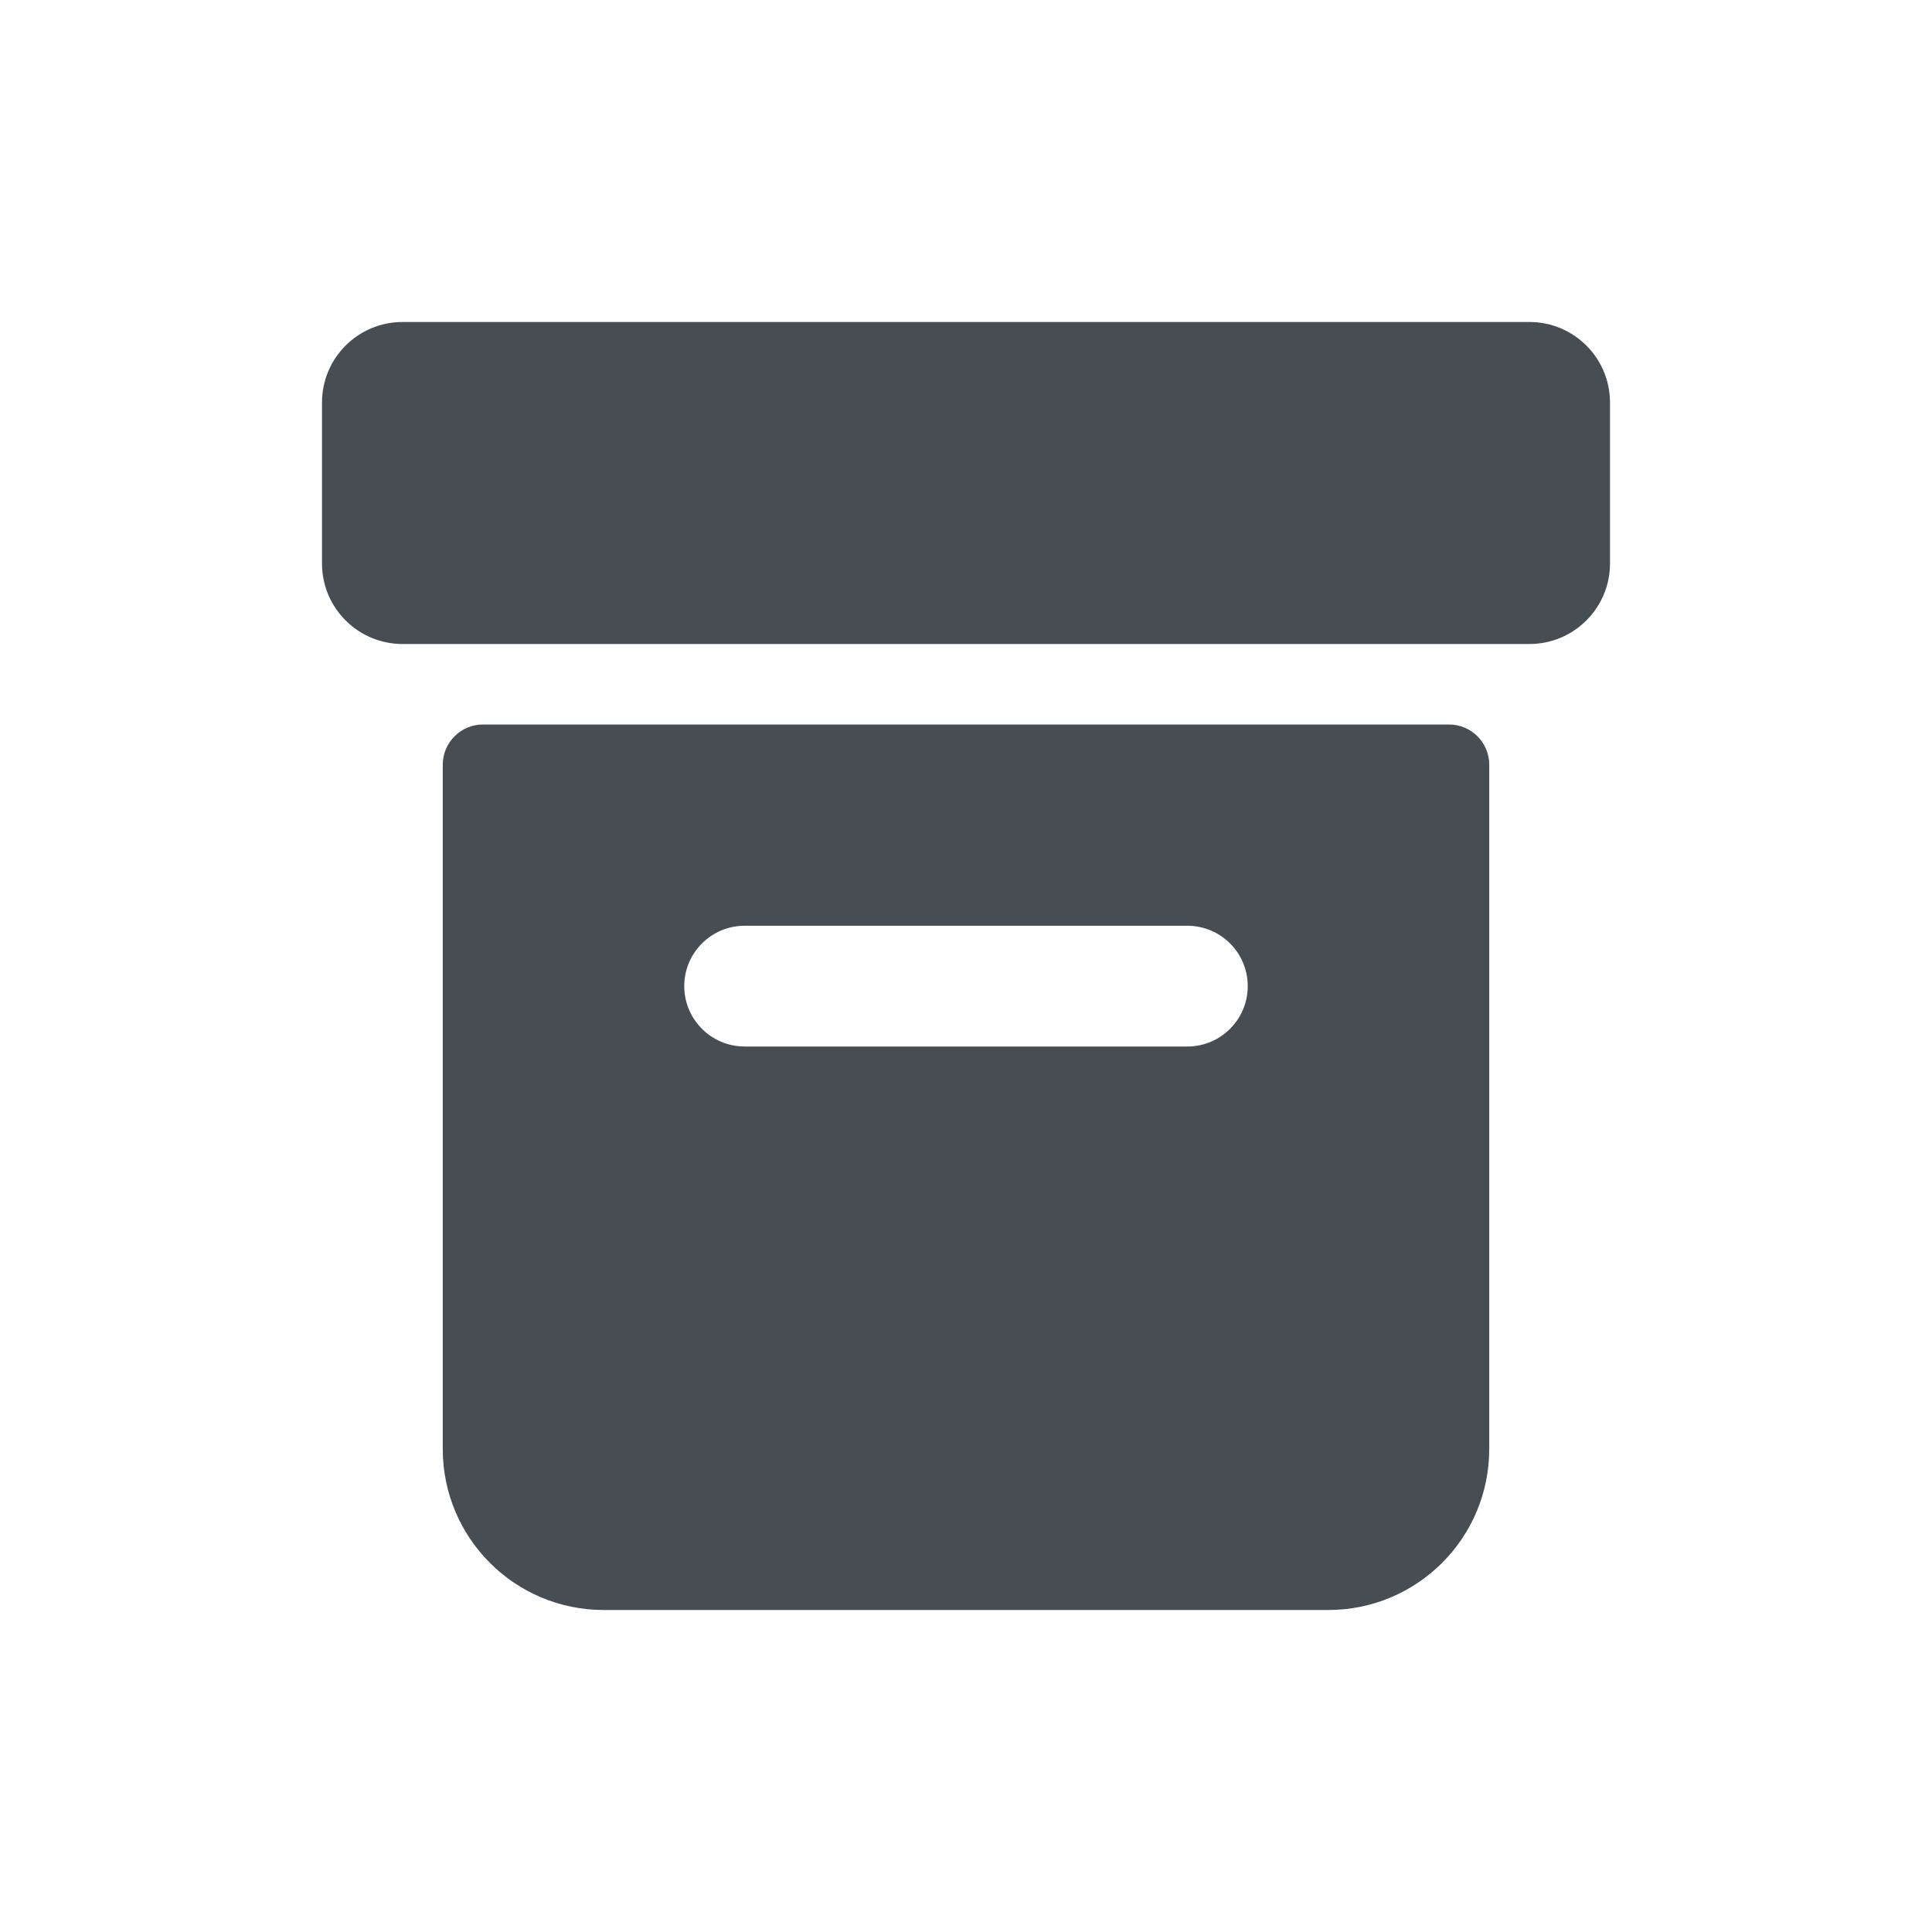
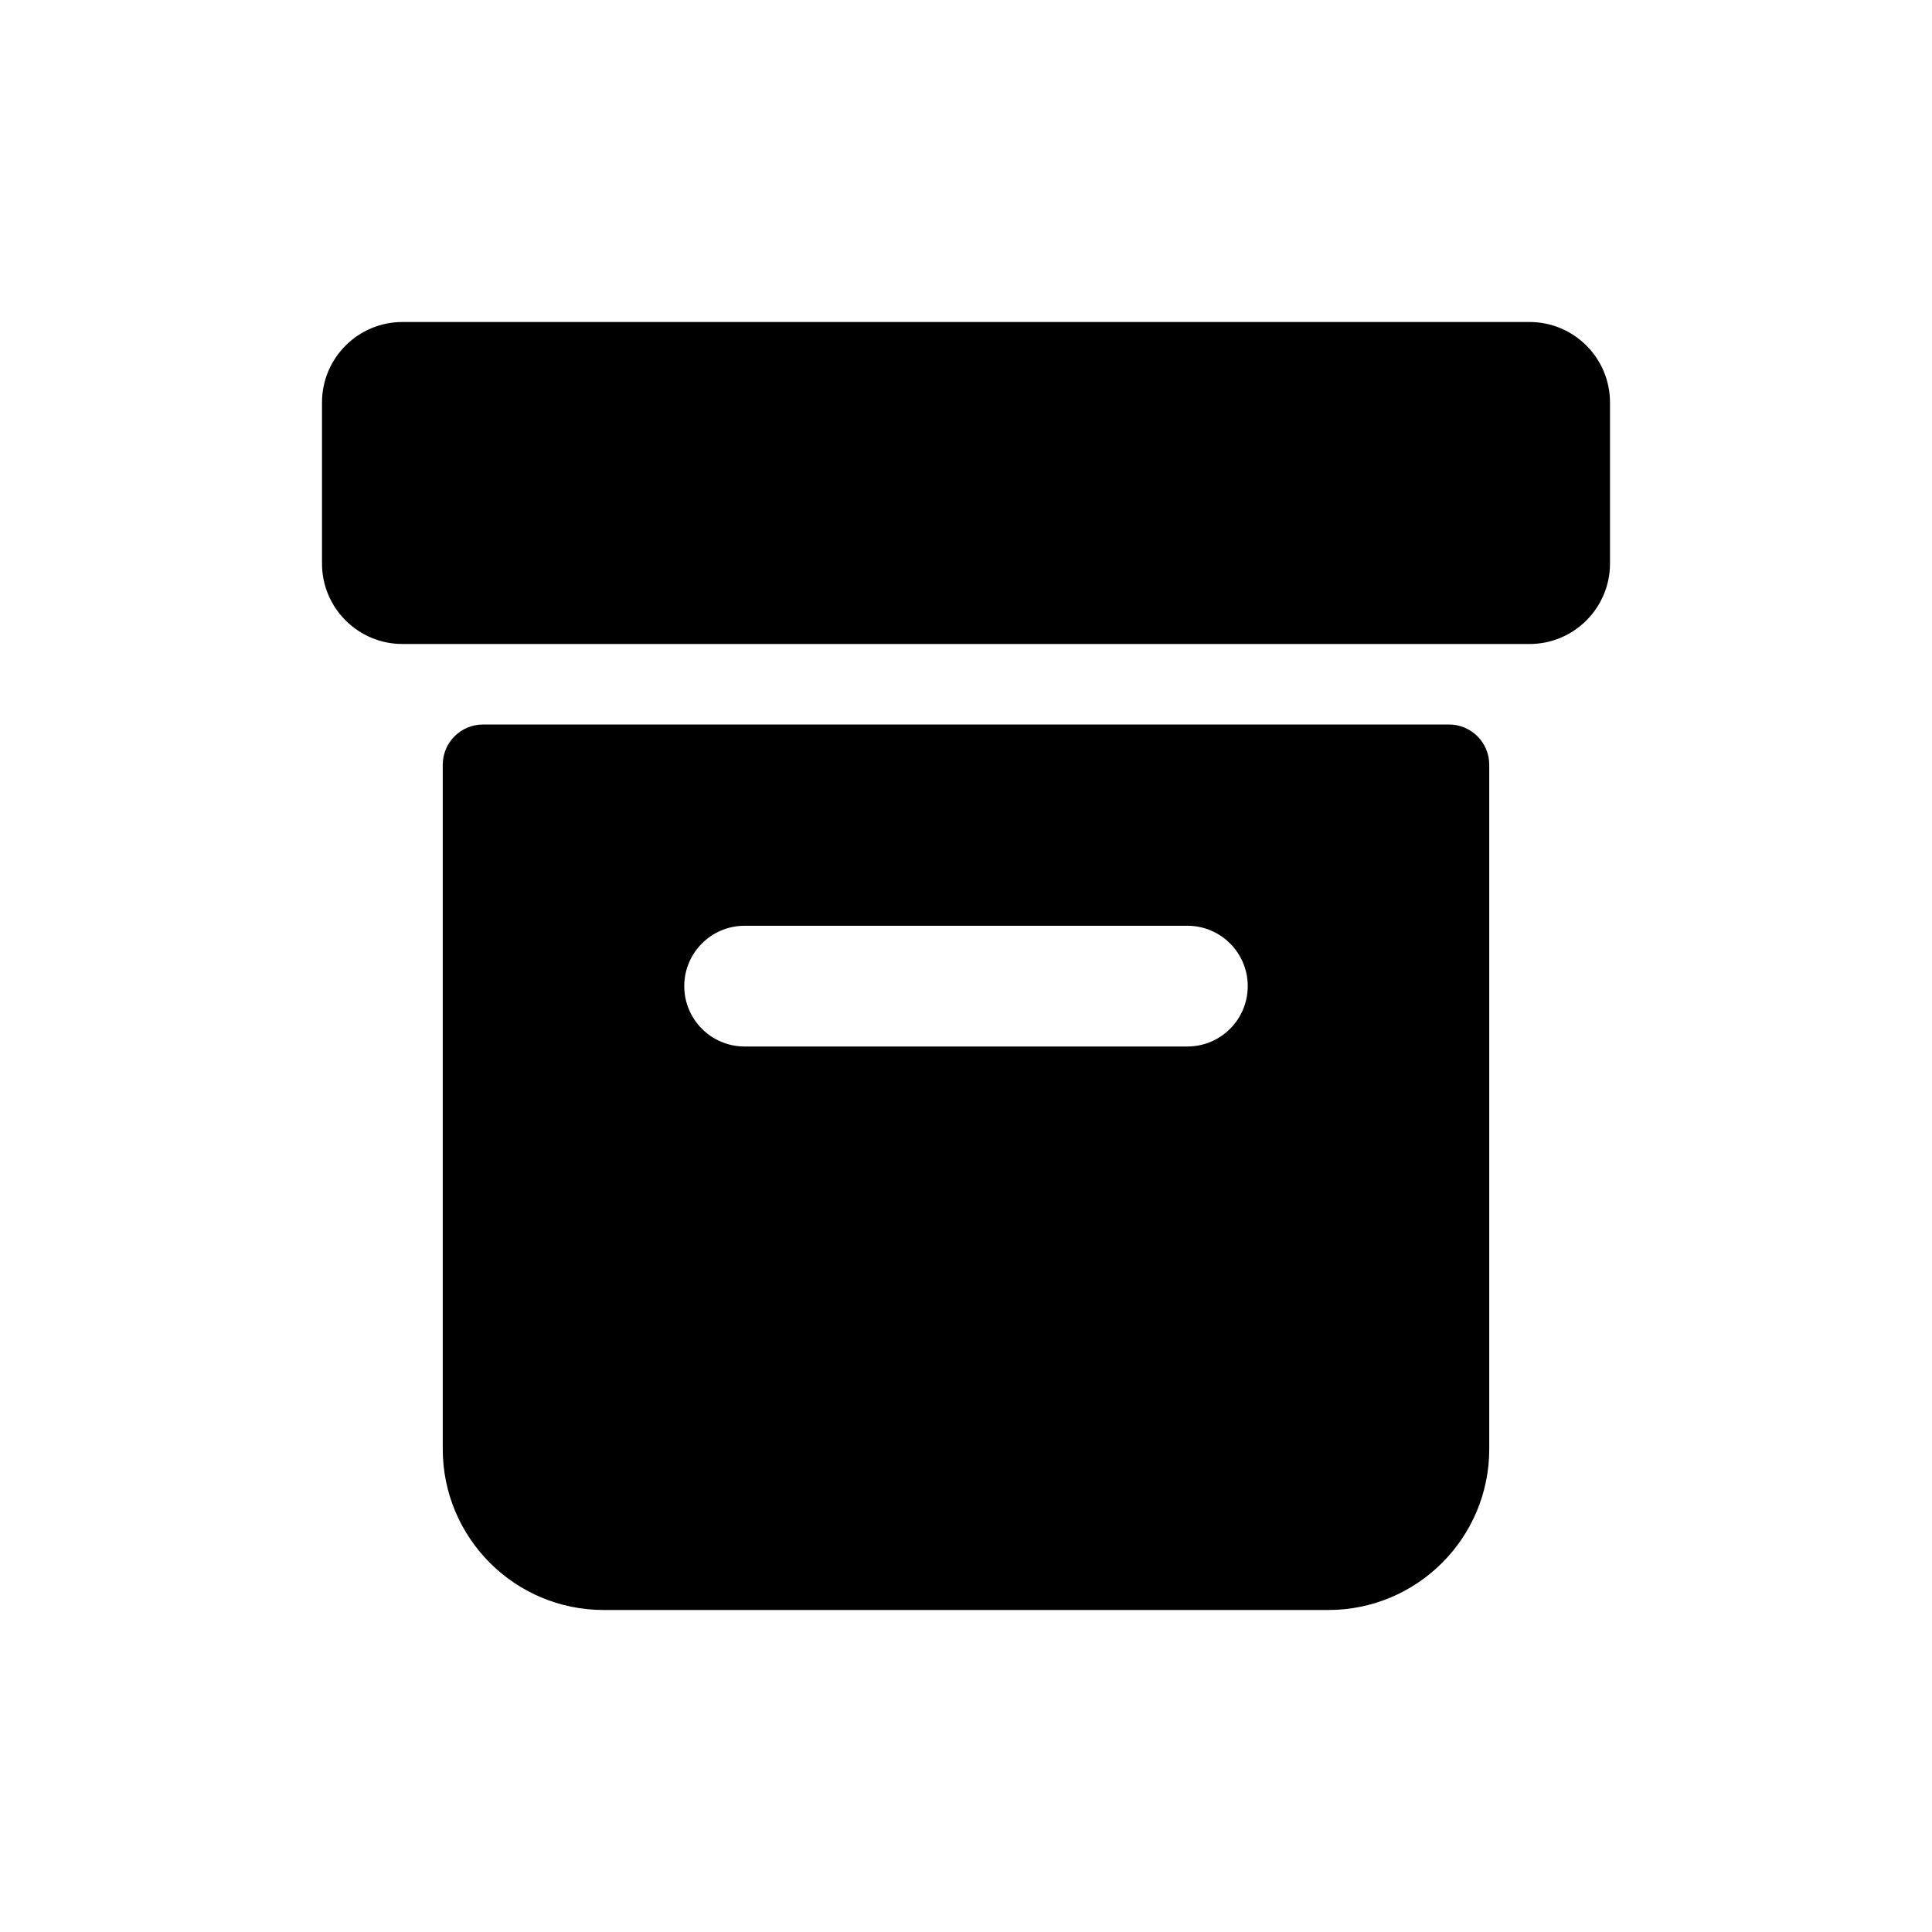
<svg xmlns="http://www.w3.org/2000/svg" width="24" height="24" viewBox="0 0 24 24" fill="none">
-   <path d="M4 5C4 4.448 4.448 4 5 4H19C19.552 4 20 4.448 20 5V7C20 7.552 19.552 8 19 8H5C4.448 8 4 7.552 4 7V5Z" fill="#464E53" />
-   <path fill-rule="evenodd" clip-rule="evenodd" d="M6 9C5.724 9 5.5 9.224 5.5 9.5V18C5.5 19.105 6.395 20 7.5 20H16.5C17.605 20 18.5 19.105 18.5 18V9.5C18.5 9.224 18.276 9 18 9H6ZM9.25 11.5C8.836 11.5 8.5 11.836 8.5 12.25C8.5 12.664 8.836 13 9.25 13H14.75C15.164 13 15.5 12.664 15.5 12.25C15.5 11.836 15.164 11.5 14.75 11.5H9.25Z" fill="#464E53" />
+   <path d="M4 5C4 4.448 4.448 4 5 4H19C19.552 4 20 4.448 20 5V7C20 7.552 19.552 8 19 8H5C4.448 8 4 7.552 4 7V5Z" fill="currentColor" />
+   <path fill-rule="evenodd" clip-rule="evenodd" d="M6 9C5.724 9 5.5 9.224 5.5 9.5V18C5.5 19.105 6.395 20 7.5 20H16.5C17.605 20 18.5 19.105 18.5 18V9.5C18.5 9.224 18.276 9 18 9H6ZM9.25 11.5C8.836 11.5 8.5 11.836 8.5 12.25C8.5 12.664 8.836 13 9.25 13H14.75C15.164 13 15.5 12.664 15.5 12.25C15.5 11.836 15.164 11.5 14.75 11.5H9.25Z" fill="currentColor" />
</svg>
